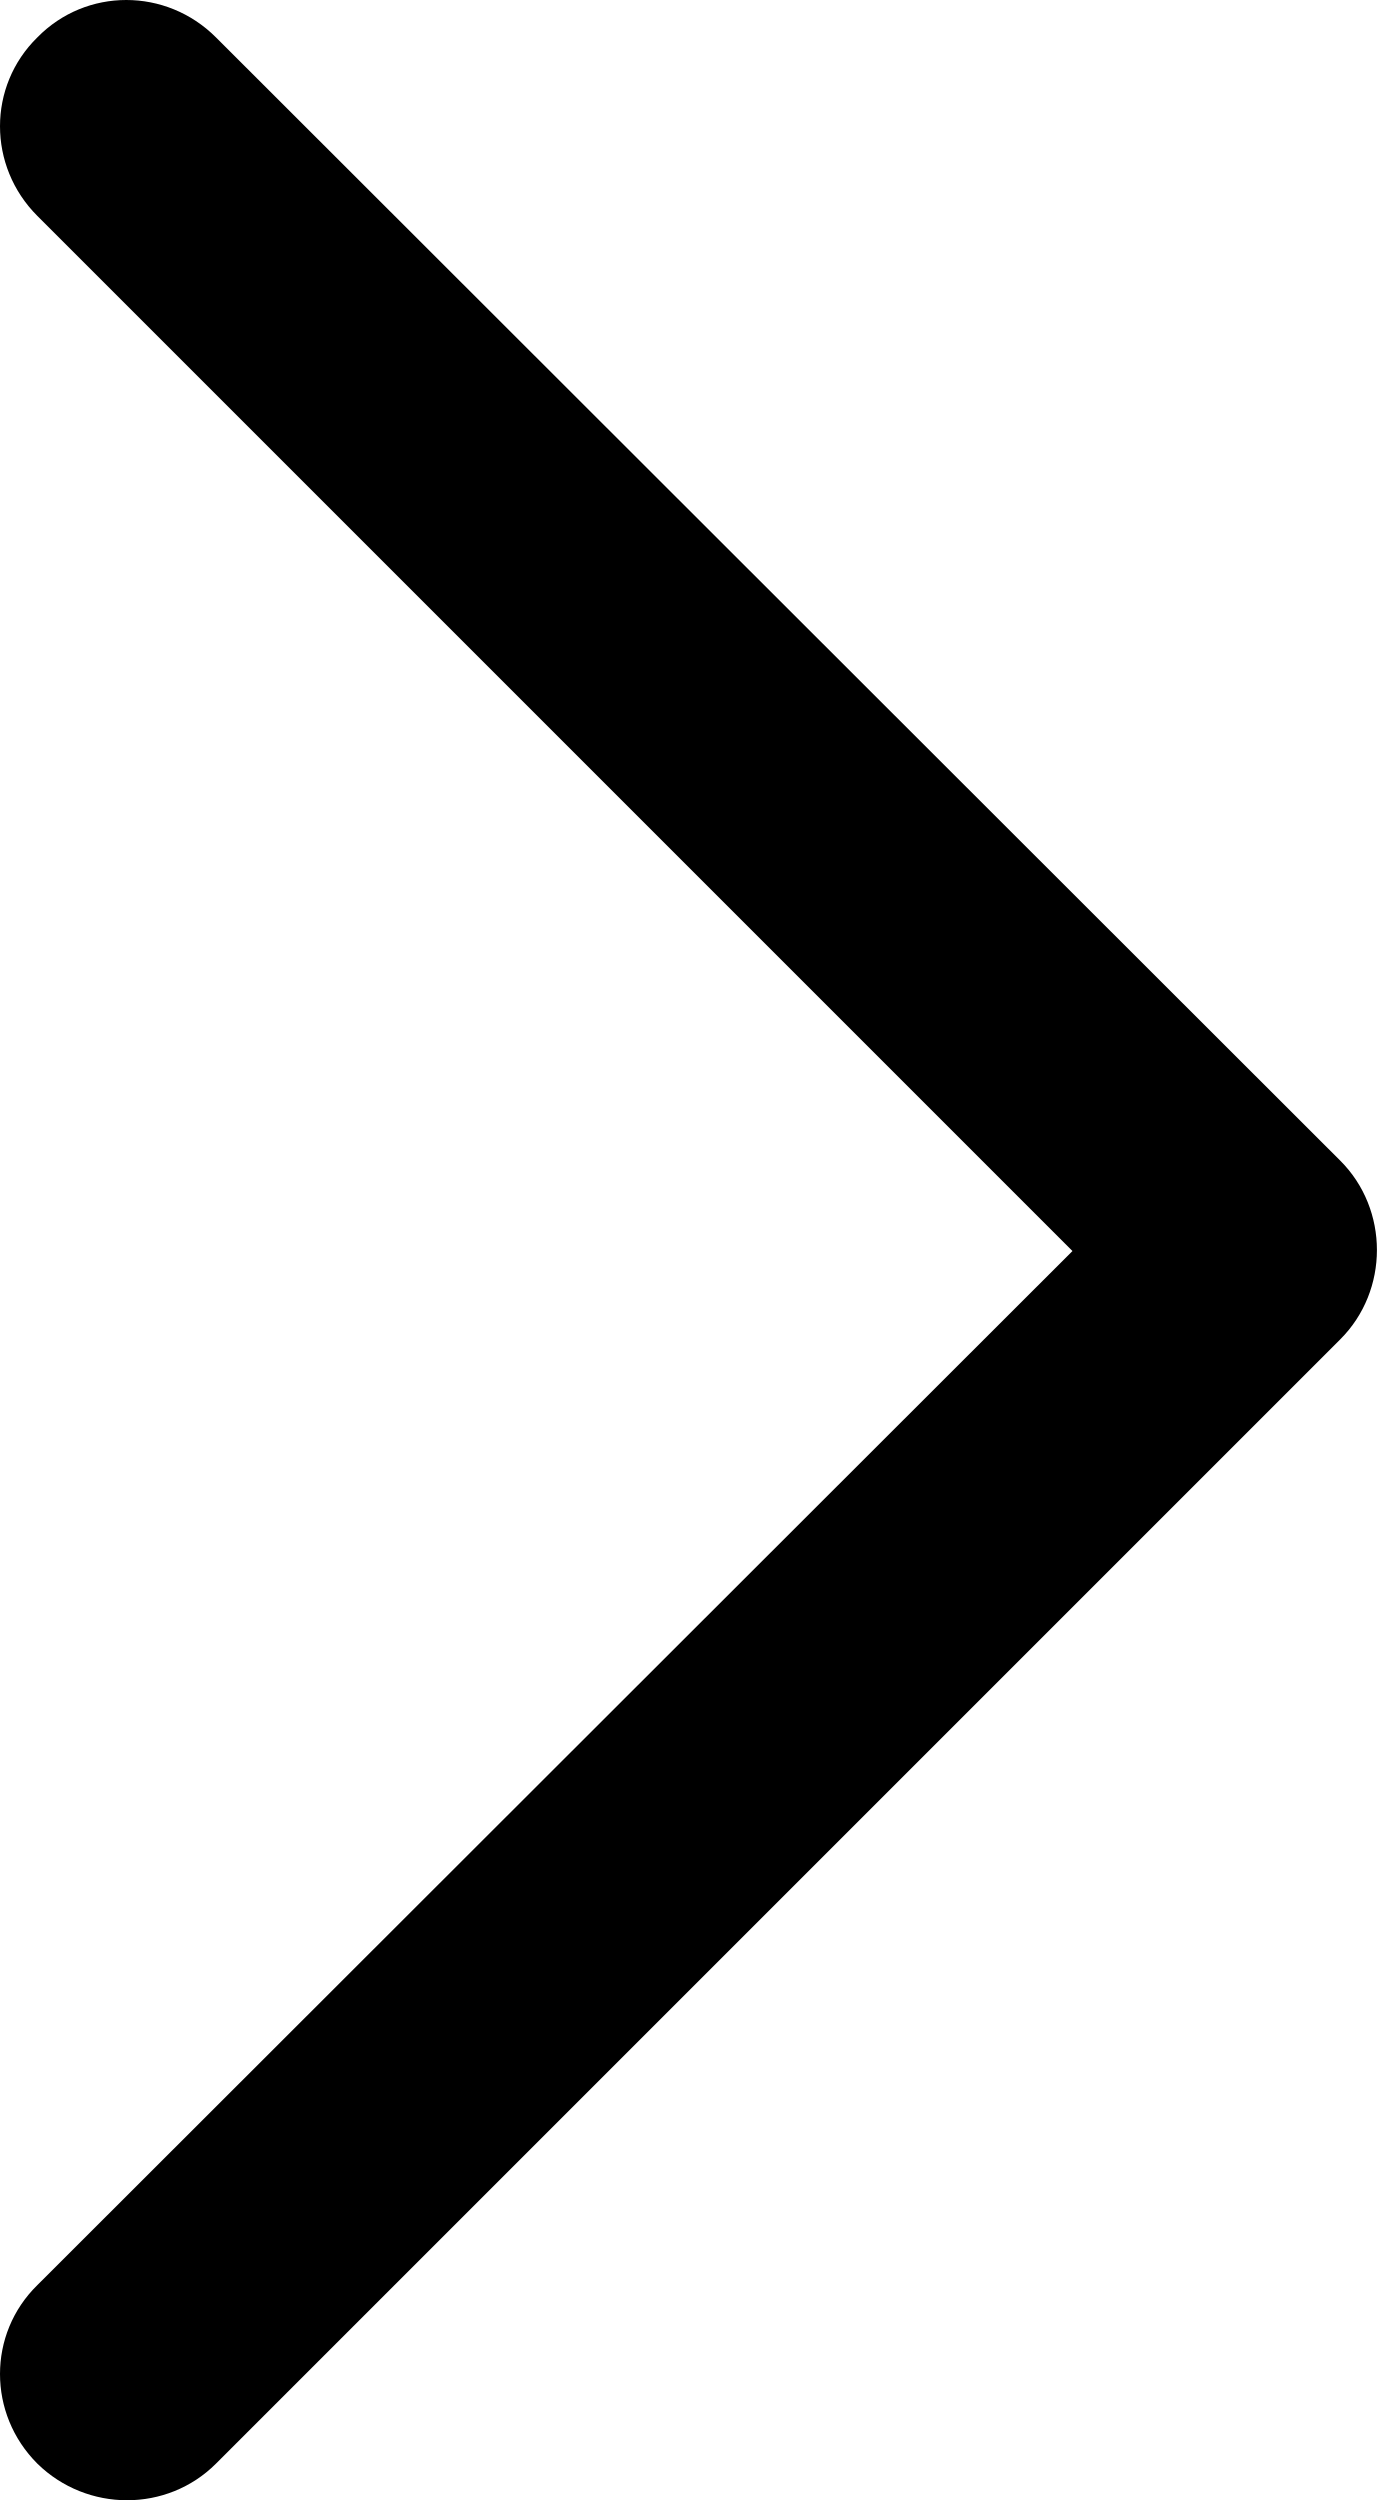
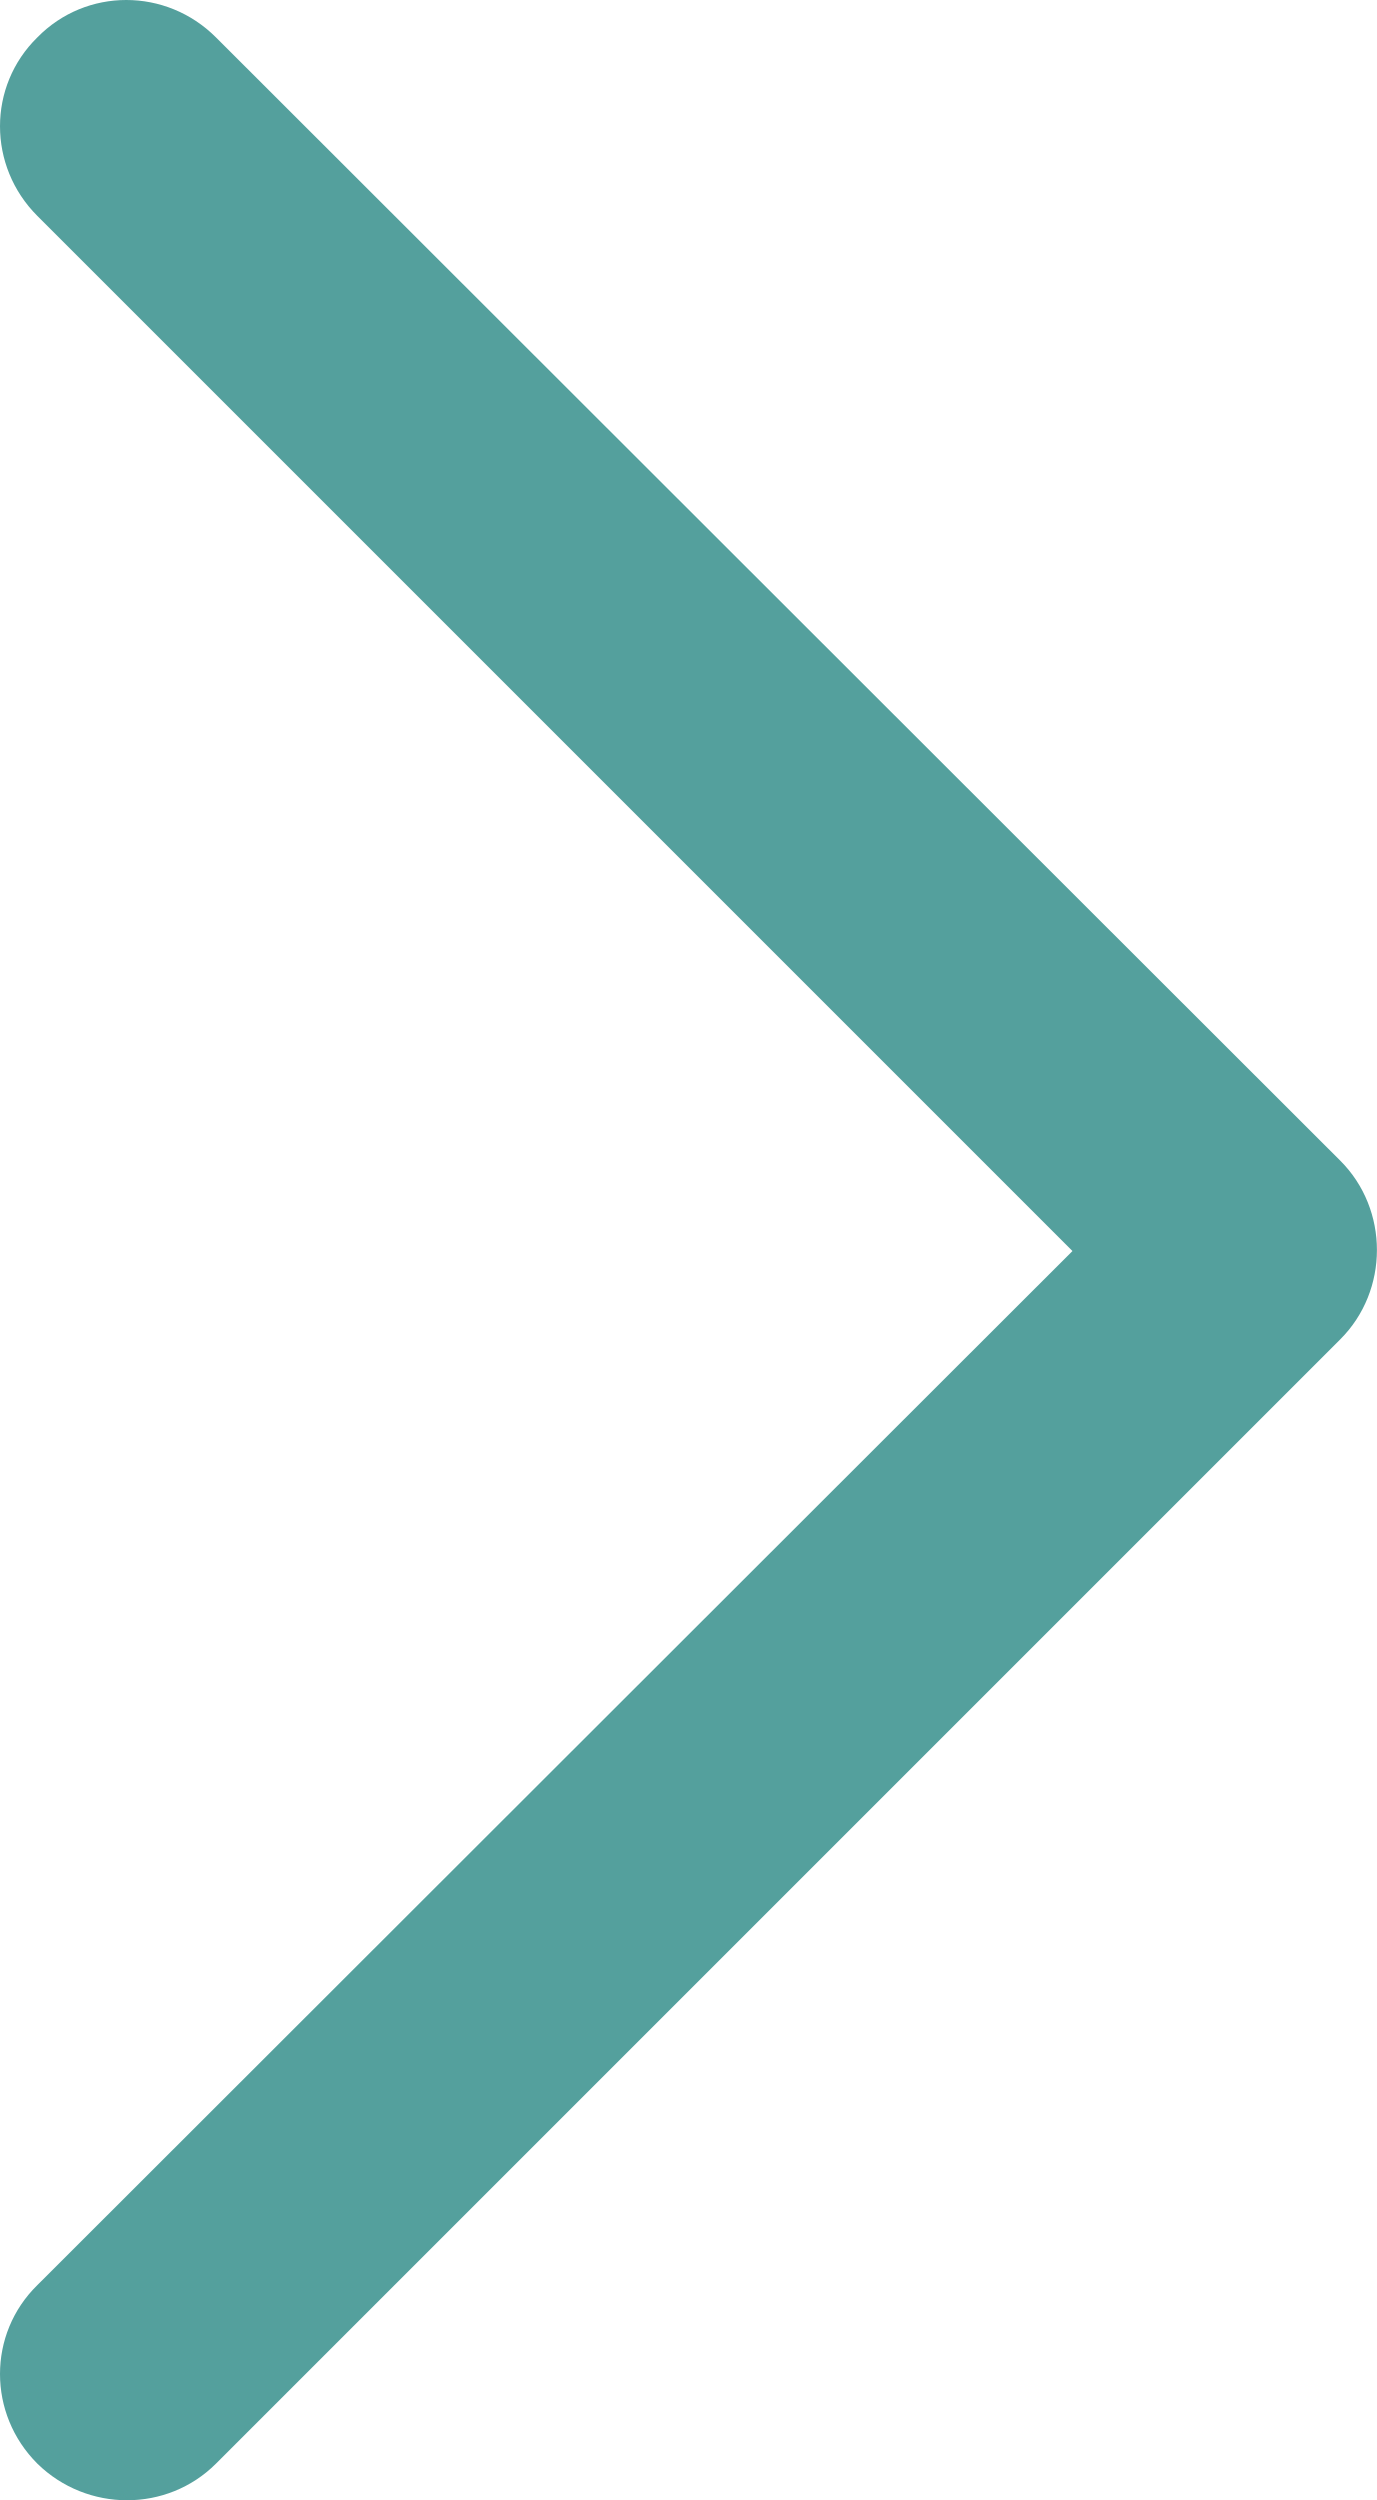
<svg xmlns="http://www.w3.org/2000/svg" version="1.0" id="Capa_1" x="0px" y="0px" viewBox="0 0 132.6 240.8" style="enable-background:new 0 0 132.6 240.8;" xml:space="preserve">
  <g>
-     <path id="Chevron_Right_1_" d="M129.1,111.8L20.8,3.6C16-1.2,8.3-1.2,3.6,3.6c-4.8,4.7-4.8,12.4,0,17.2l99.7,99.7L3.6,220.1   c-4.8,4.7-4.8,12.4,0,17.2c4.8,4.7,12.5,4.7,17.2,0L129.1,129C133.8,124.3,133.8,116.5,129.1,111.8z" />
+     <path fill="#54a09d" id="Chevron_Right_1_" d="M129.1,111.8L20.8,3.6C16-1.2,8.3-1.2,3.6,3.6c-4.8,4.7-4.8,12.4,0,17.2l99.7,99.7L3.6,220.1   c-4.8,4.7-4.8,12.4,0,17.2c4.8,4.7,12.5,4.7,17.2,0L129.1,129C133.8,124.3,133.8,116.5,129.1,111.8z" />
  </g>
</svg>
